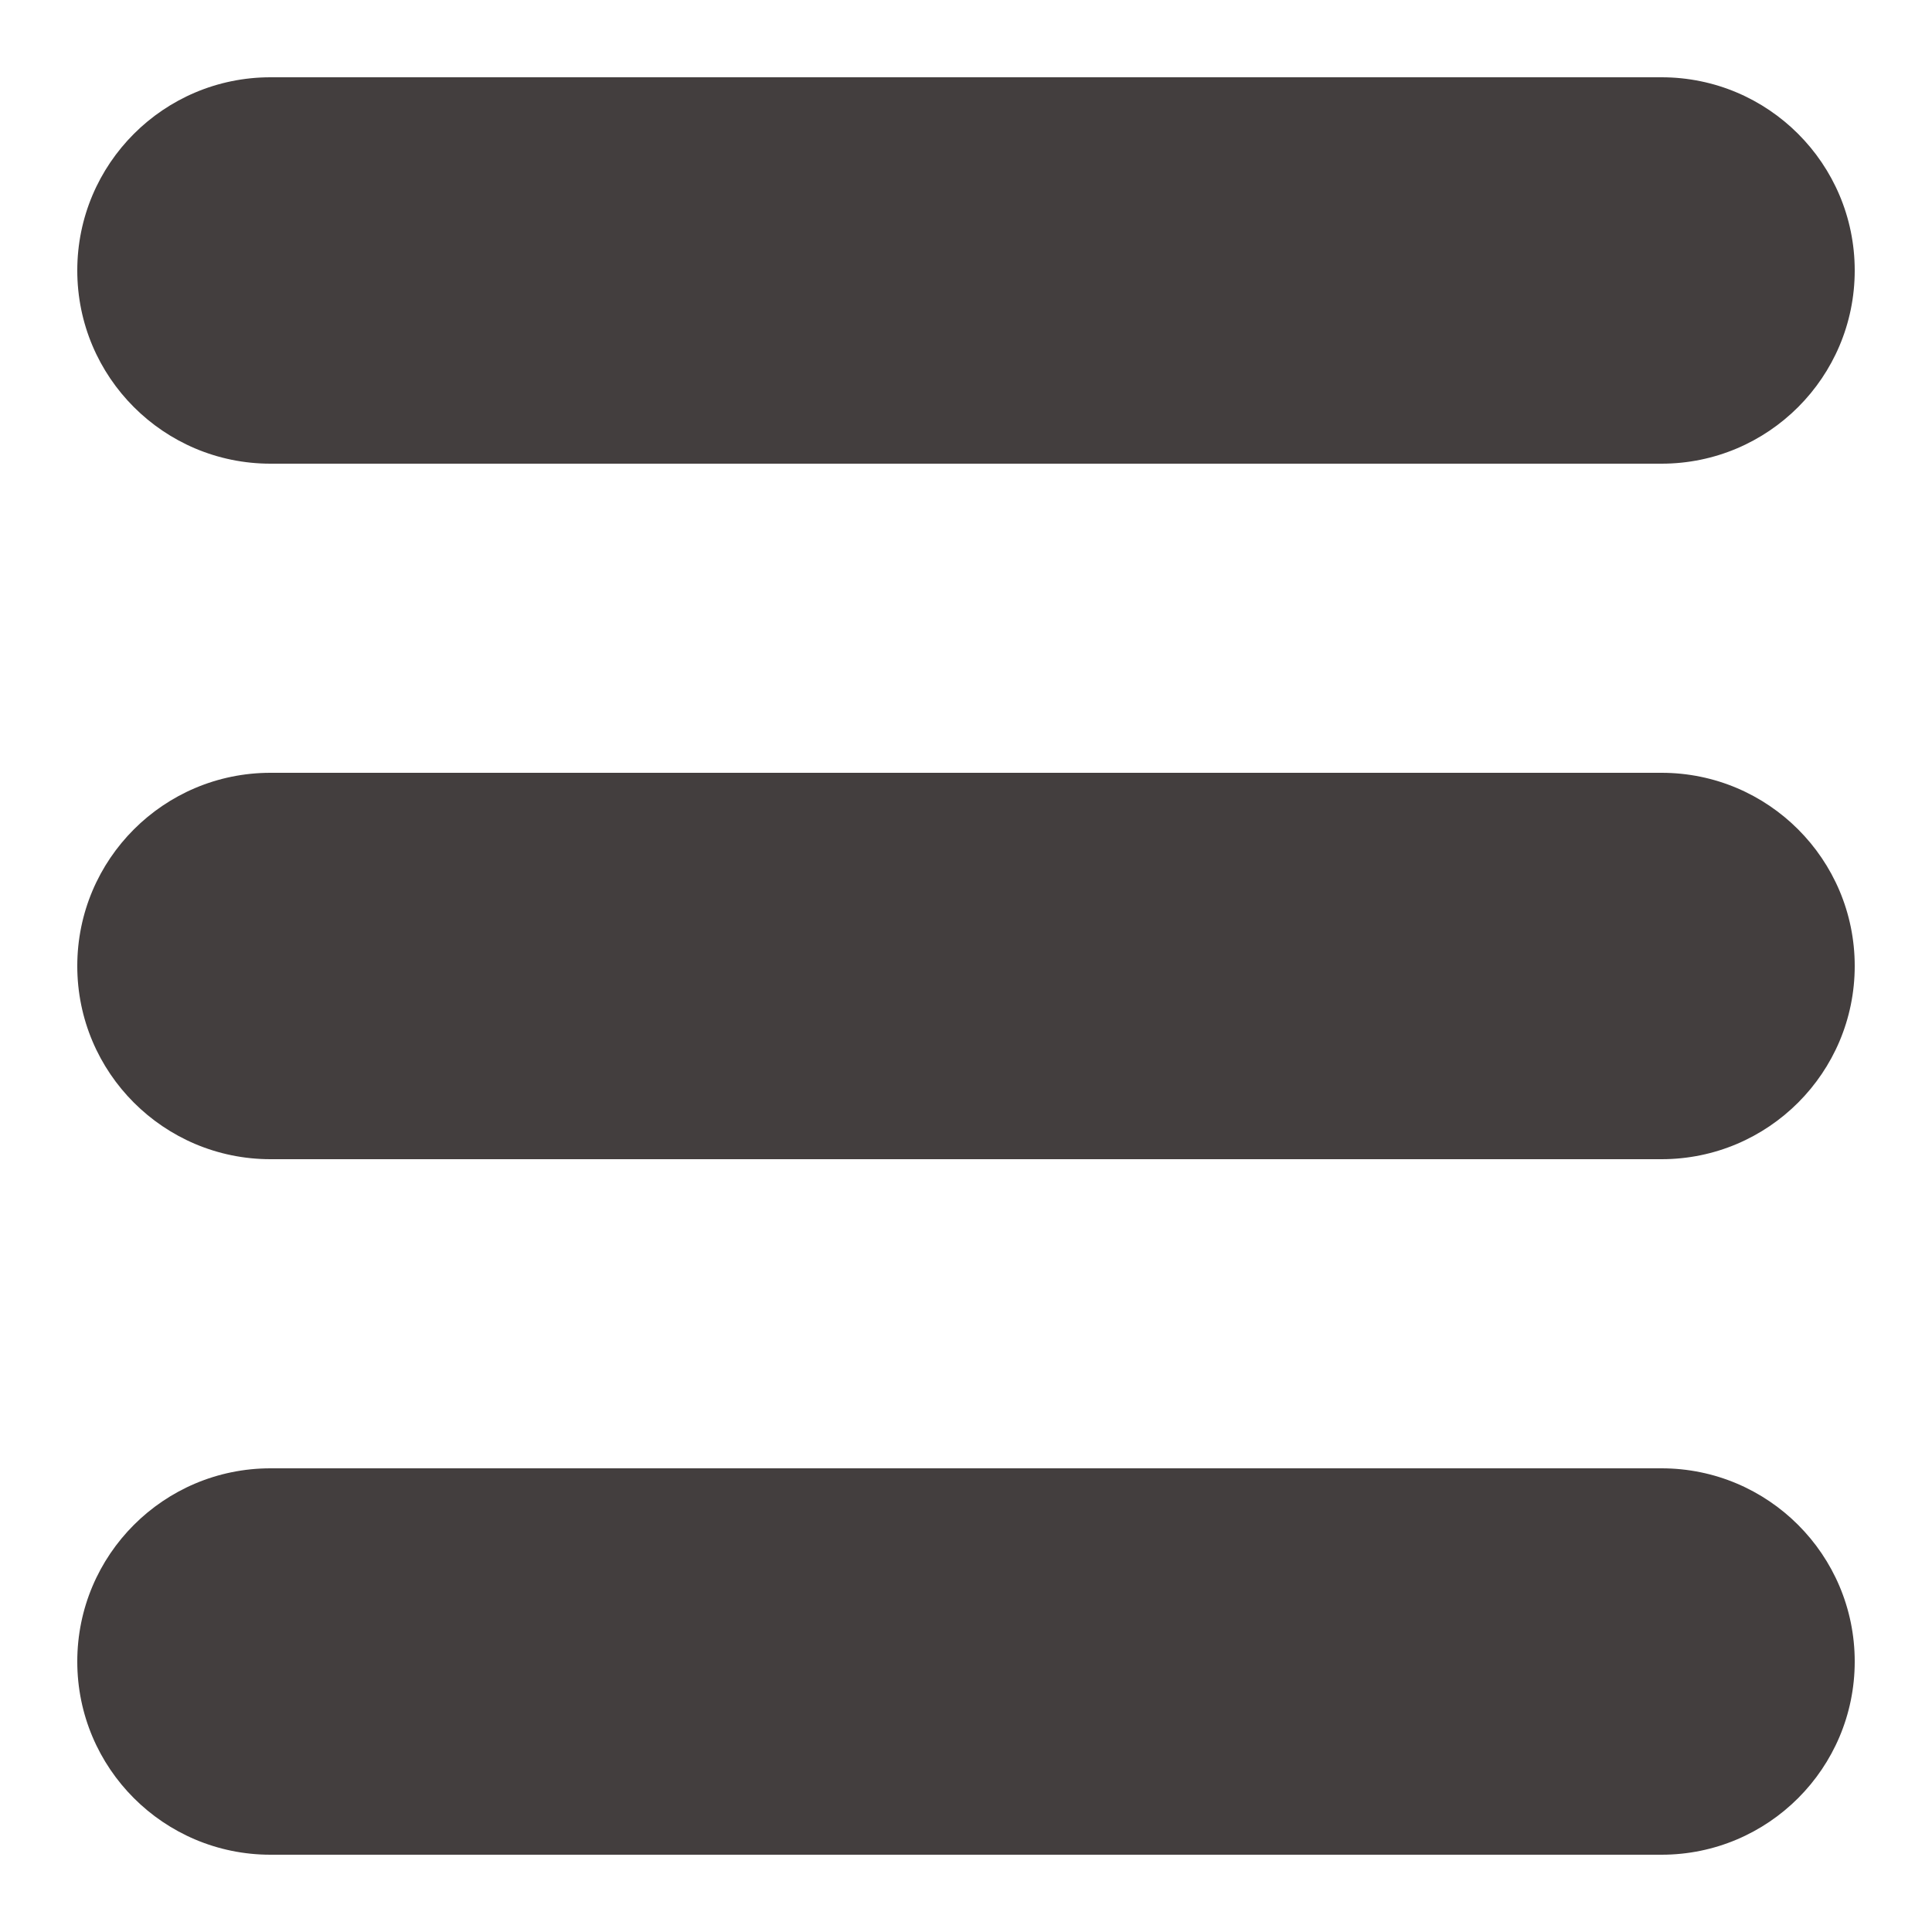
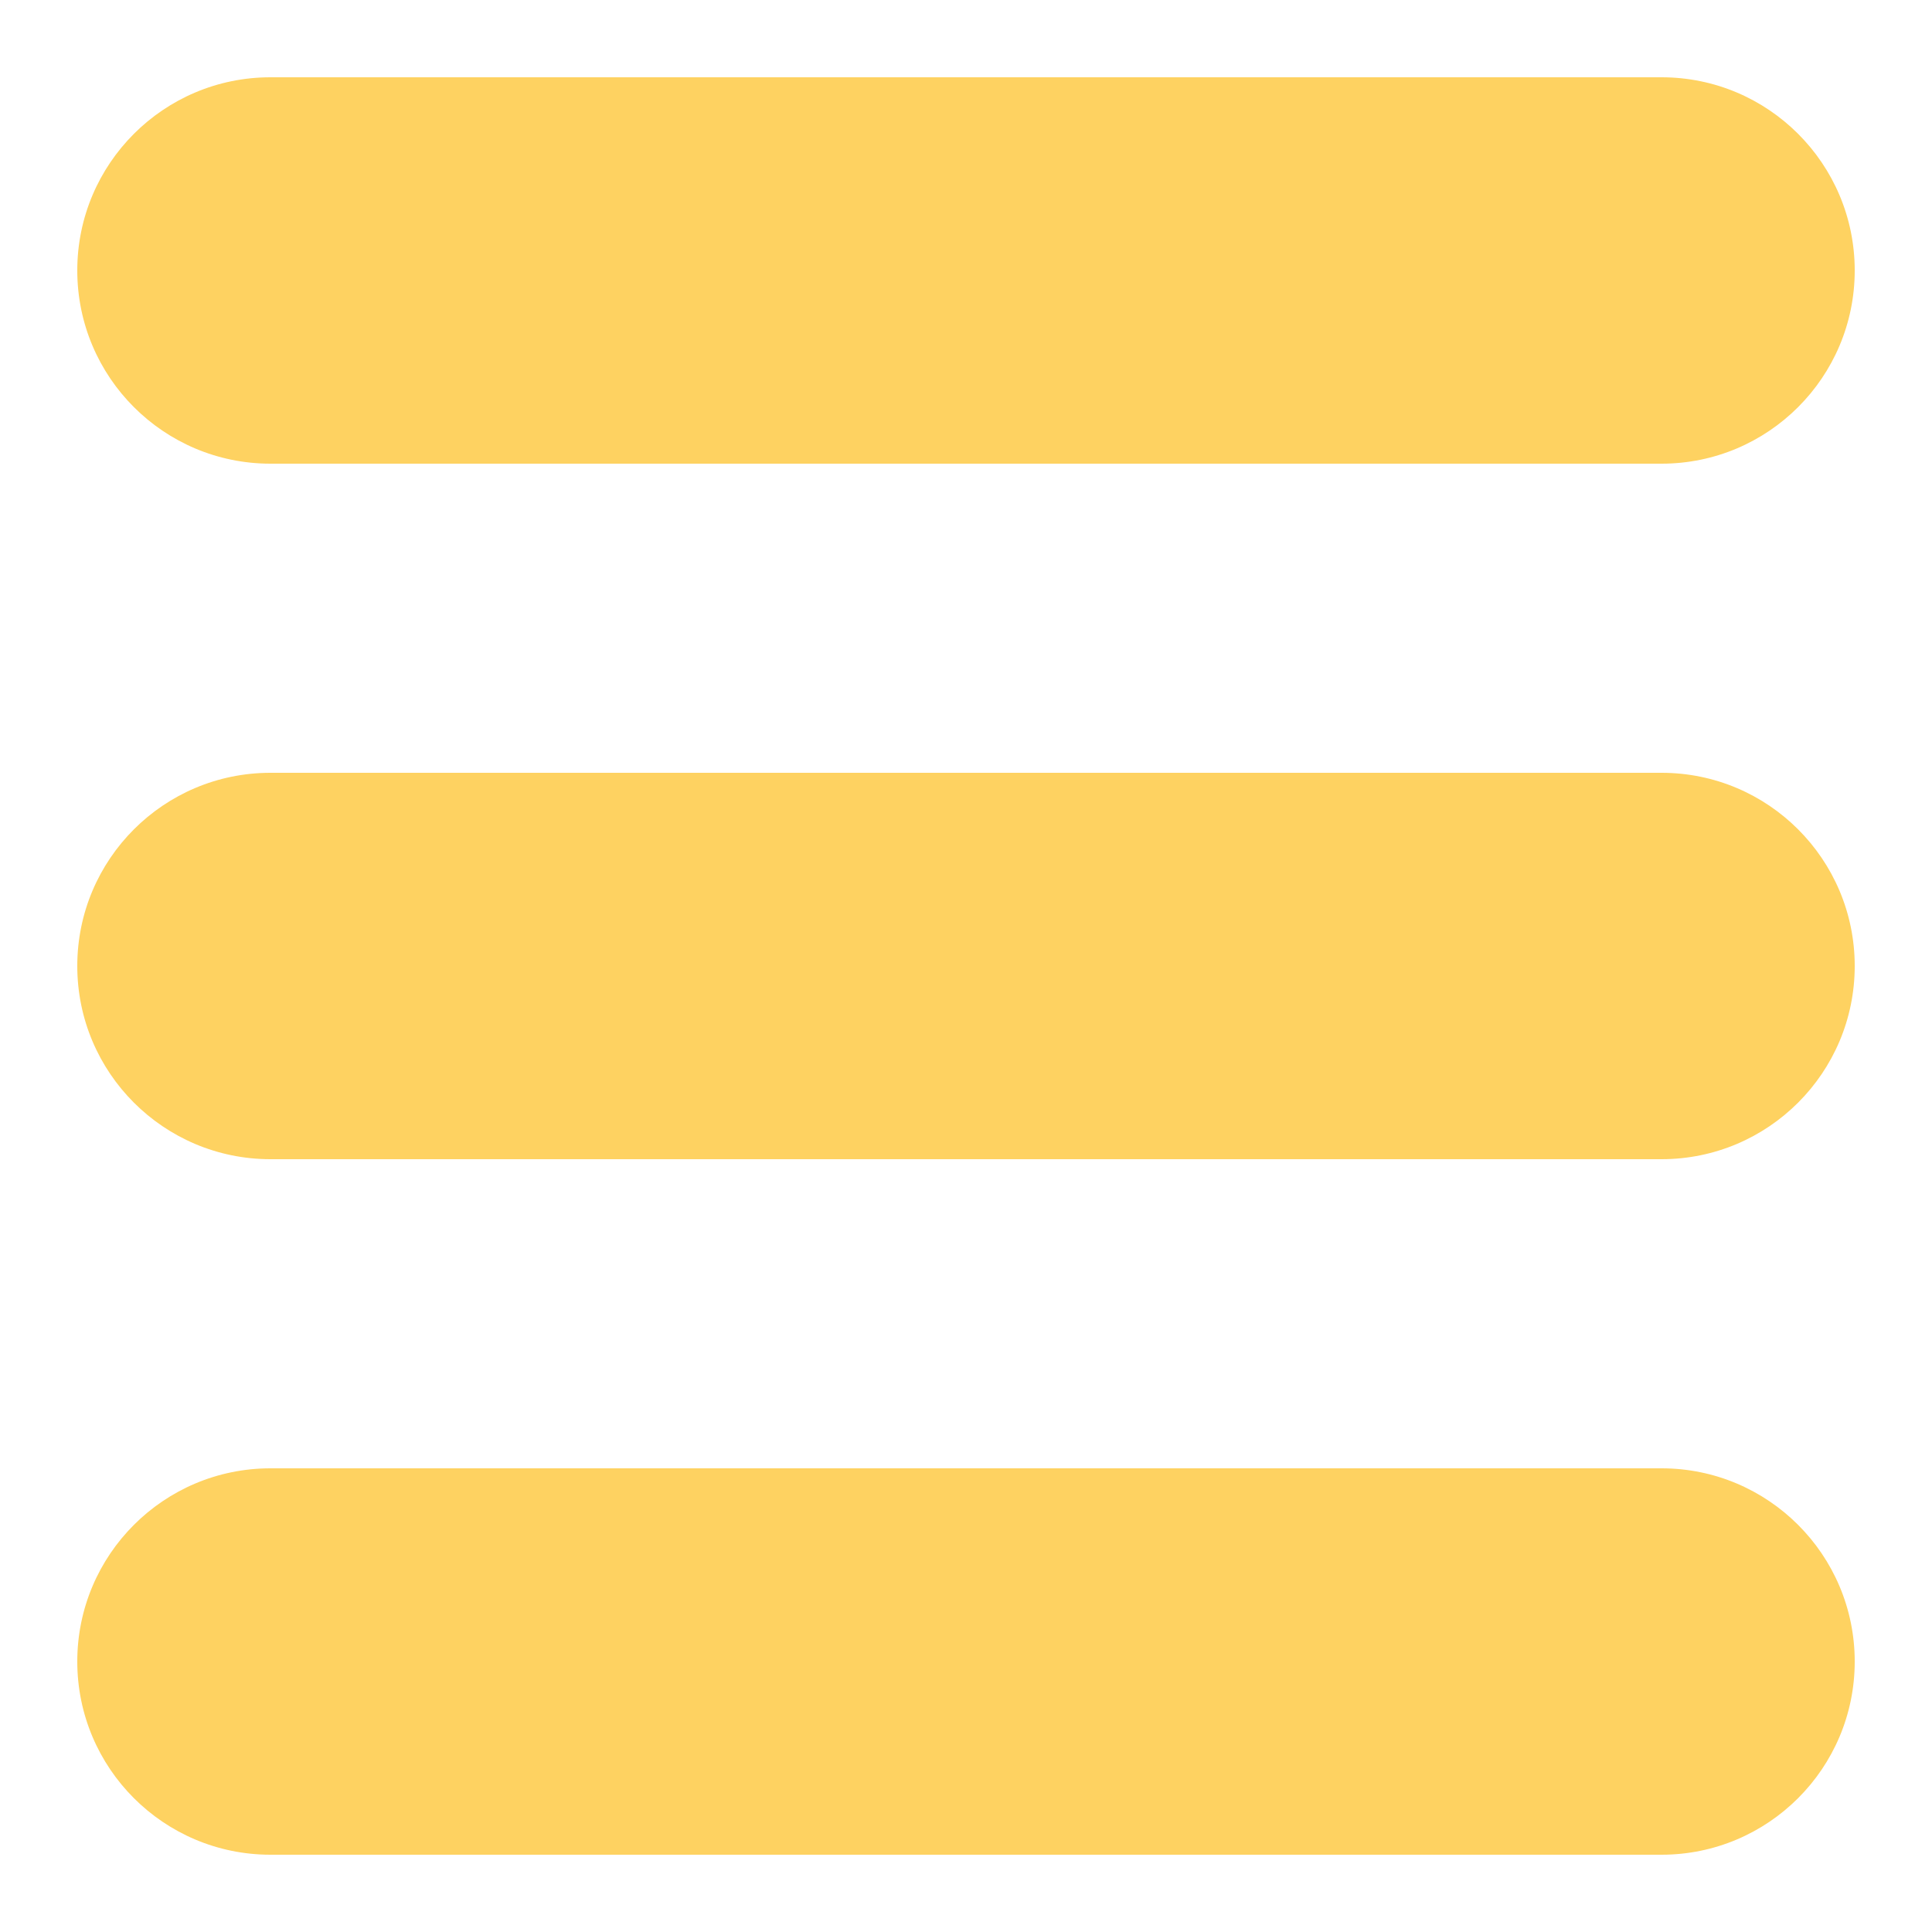
<svg xmlns="http://www.w3.org/2000/svg" width="50" height="50" viewBox="0 0 50 50" fill="none">
  <g id="icon-bars">
    <g id="icon">
-       <rect id="Rectangle 2" x="2" y="38" width="46" height="10" rx="5" fill="#433E3E" />
-       <rect id="Rectangle 3" x="2" y="2" width="46" height="10" rx="5" fill="#433E3E" />
-       <rect id="Rectangle 4" x="2" y="20" width="46" height="10" rx="5" fill="#433E3E" />
+       <rect id="Rectangle 2" x="2" y="38" width="46" height="10" rx="5" fill="#FED261" />
+       <rect id="Rectangle 3" x="2" y="2" width="46" height="10" rx="5" fill="#FED261" />
+       <rect id="Rectangle 4" x="2" y="20" width="46" height="10" rx="5" fill="#FED261" />
    </g>
  </g>
</svg>
